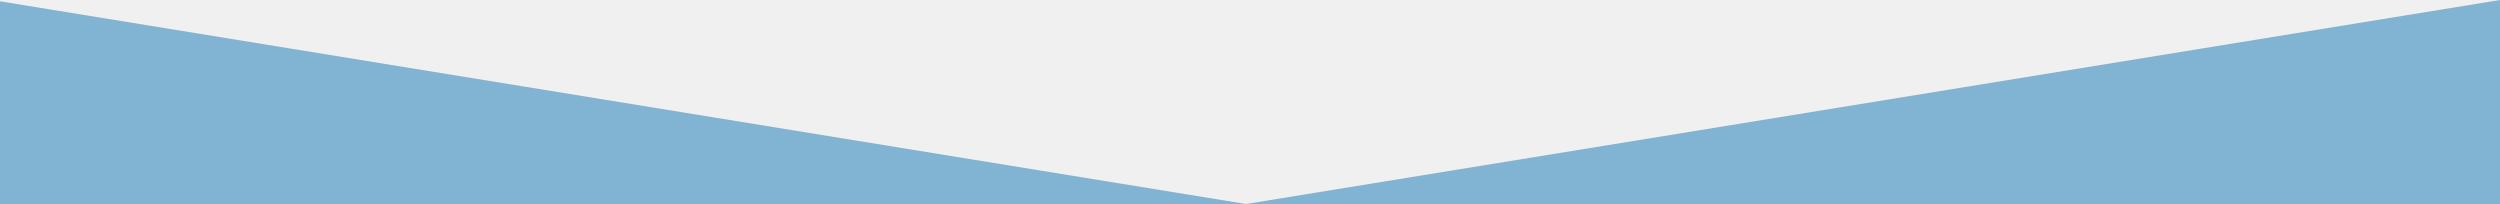
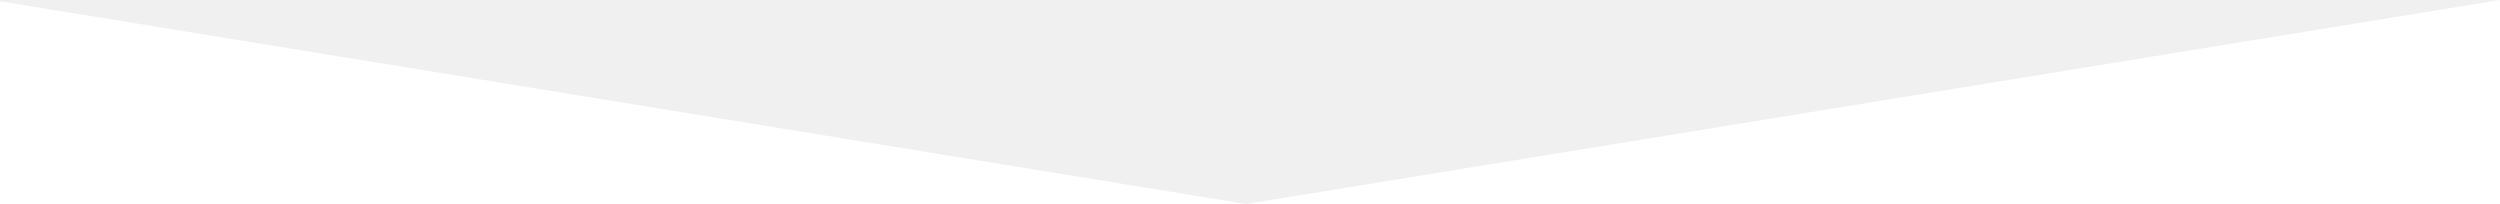
<svg xmlns="http://www.w3.org/2000/svg" version="1.1" id="Layer_1" x="0px" y="0px" width="320px" height="26.111px" viewBox="440.469 30.889 320 26.111" enable-background="new 440.469 30.889 320 26.111" xml:space="preserve">
-   <polygon fill="#81b3d2" points="760.469,57 760.469,30.889 599.955,57" />
-   <polygon fill="#81b3d2" points="440.469,57 599.955,57 440.469,31.056" />
+   <polygon fill="#FFFFFF" points="760.469,57 760.469,30.889 599.955,57" />
+   <polygon fill="#FFFFFF" points="440.469,57 599.955,57 440.469,31.056" />
</svg>
